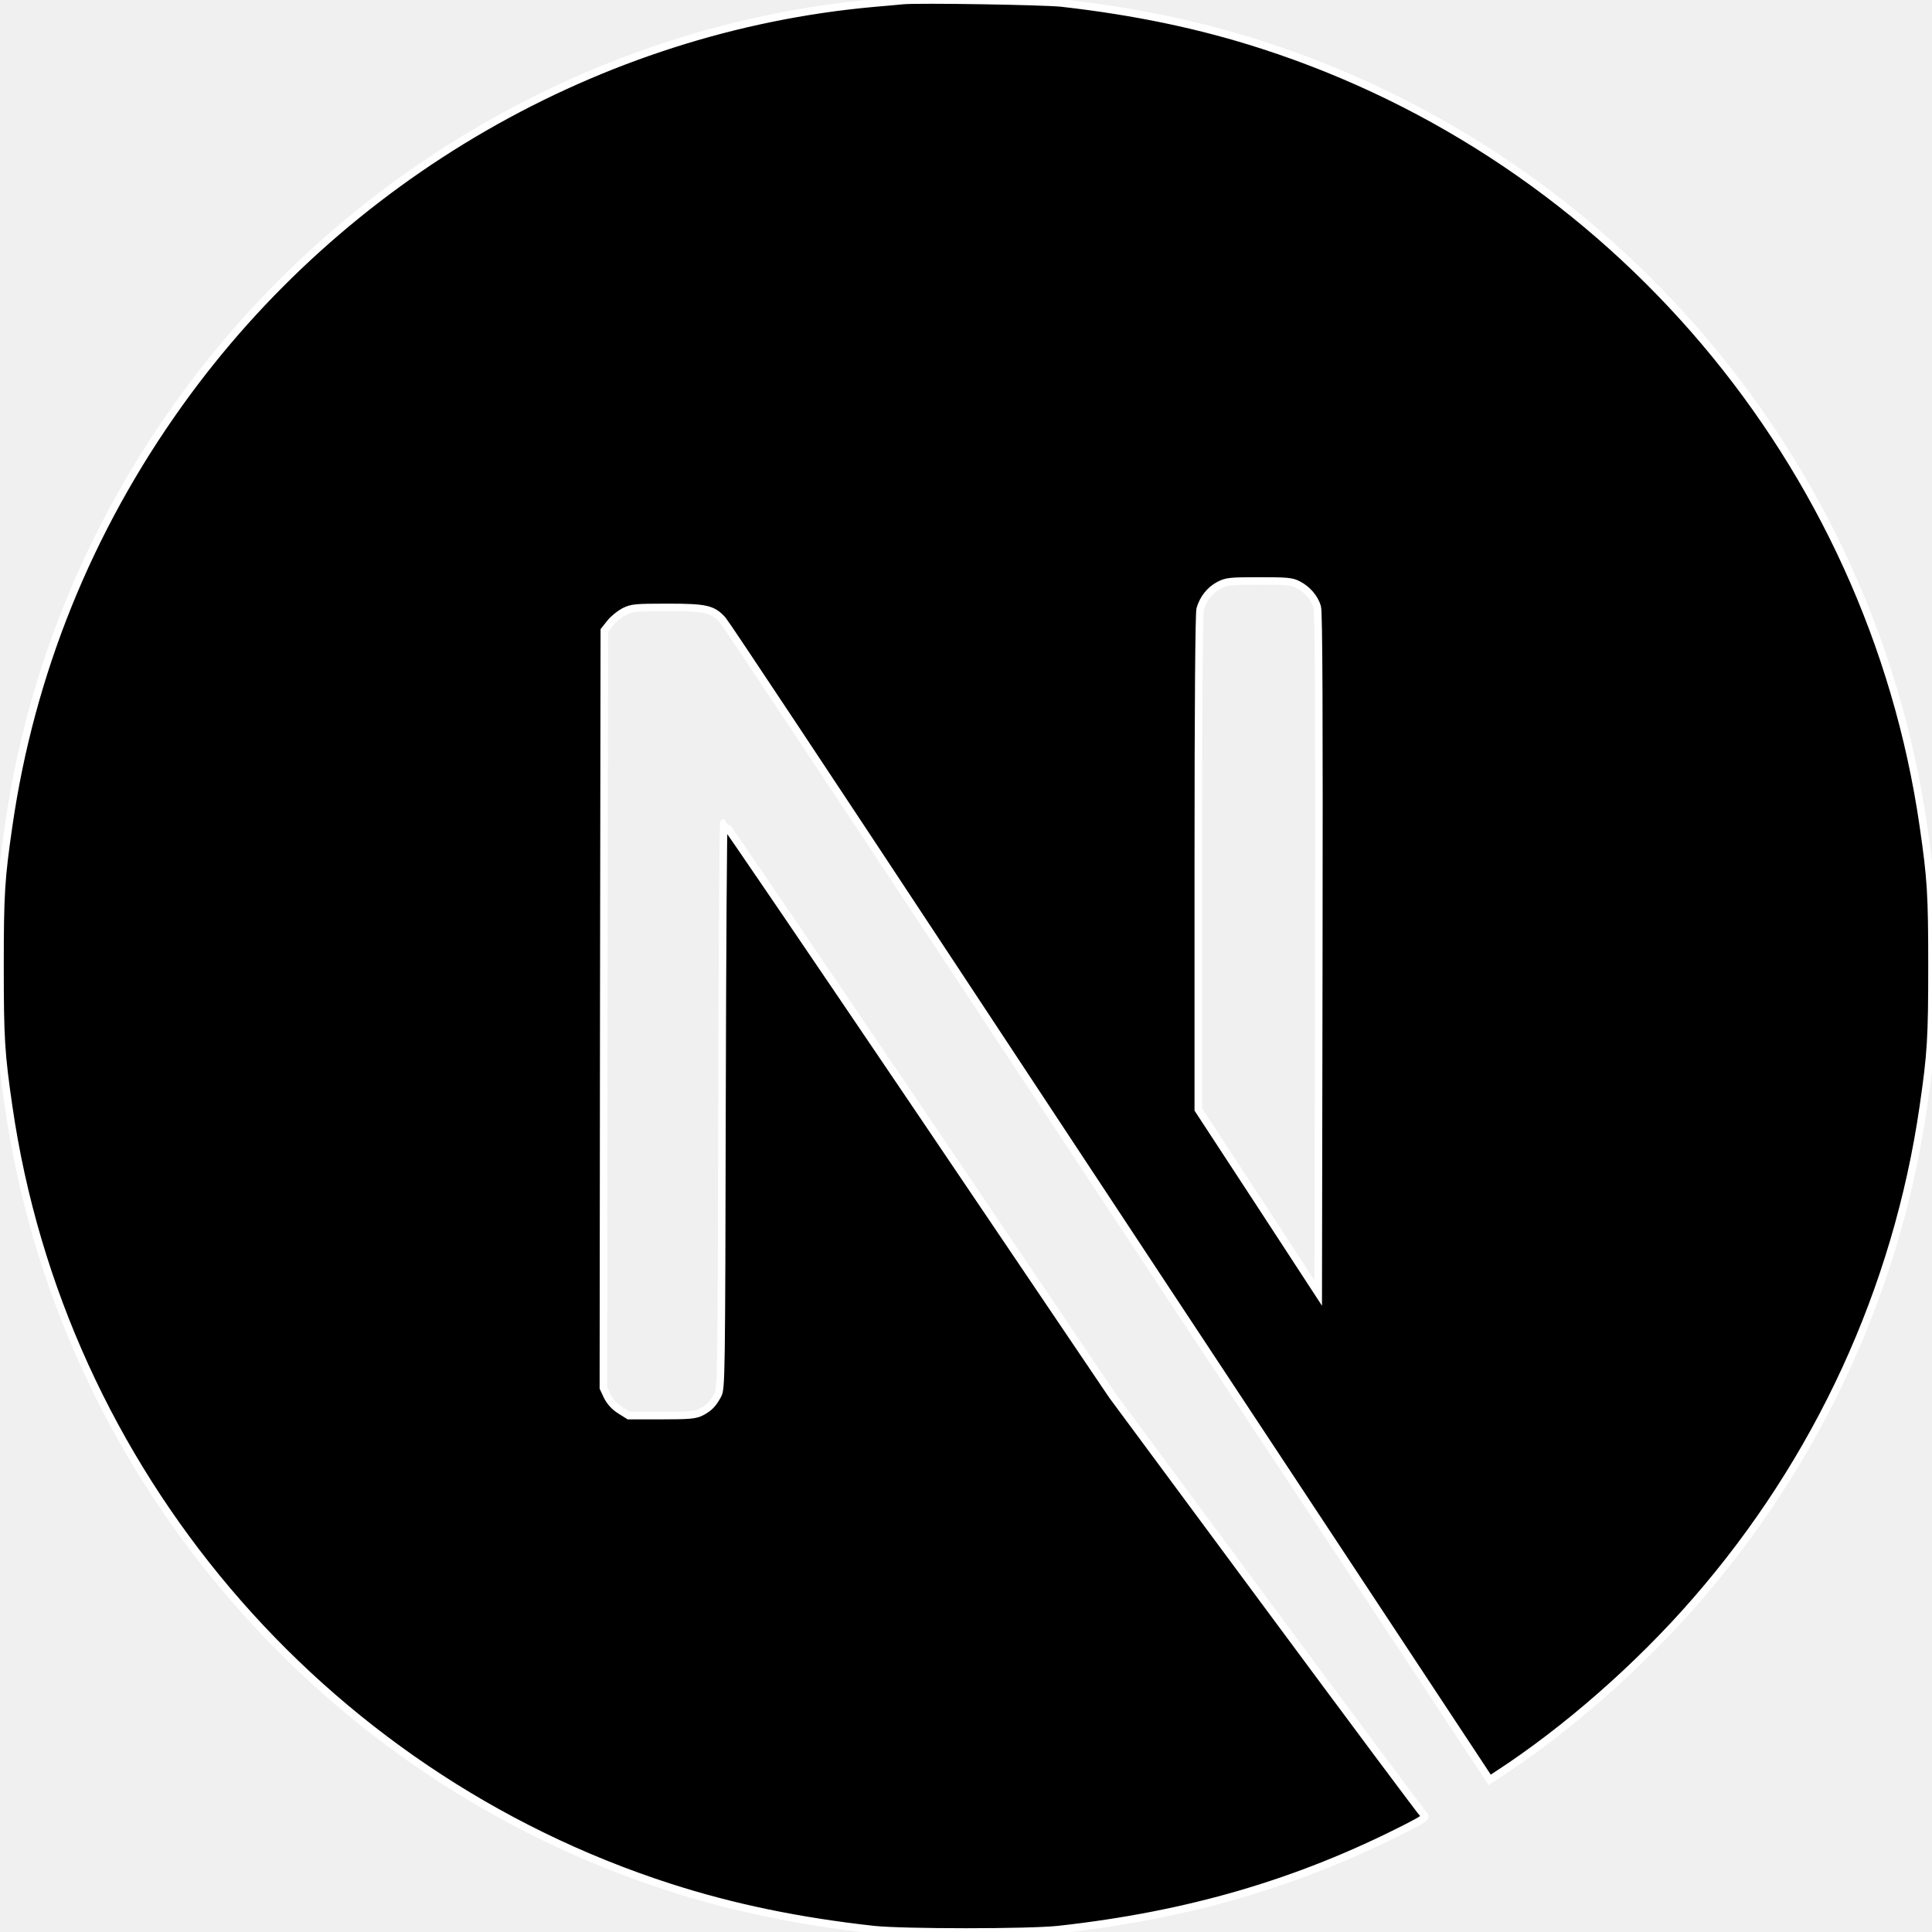
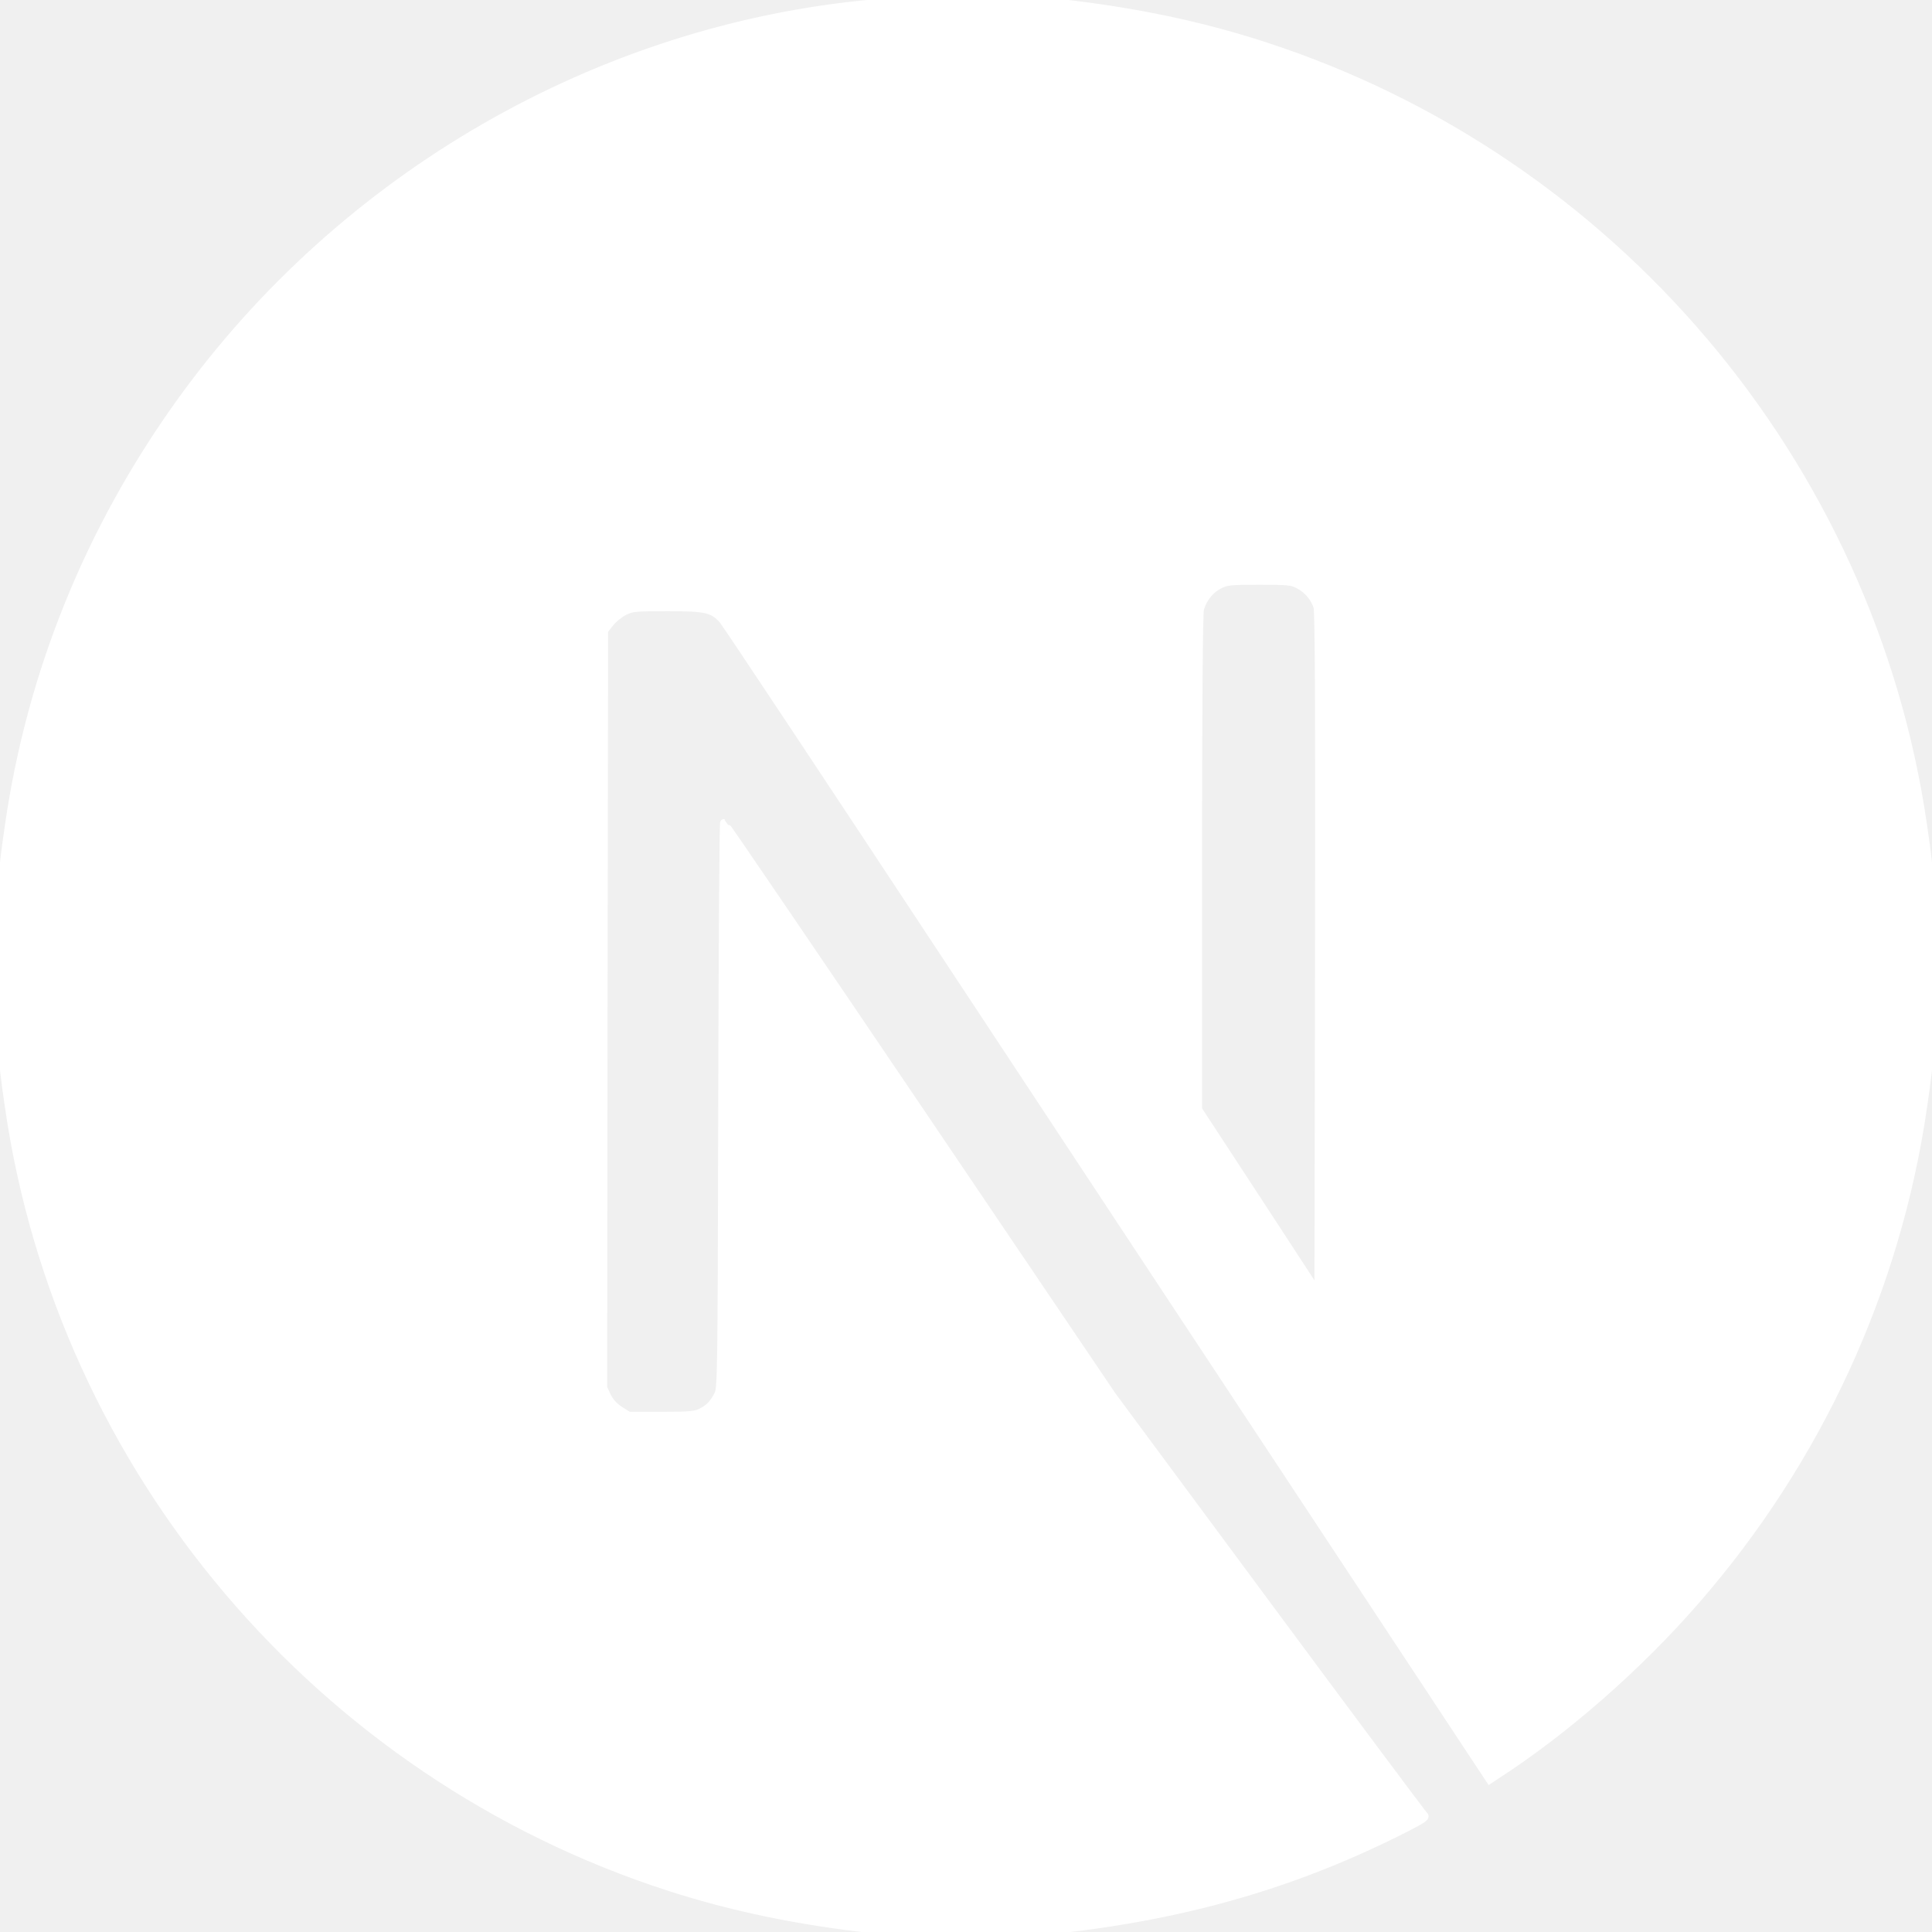
- <svg xmlns="http://www.w3.org/2000/svg" width="64px" height="64px" viewBox="0 0 256 256" version="1.1" preserveAspectRatio="xMidYMid" fill="#ffffff" stroke="#ffffff">
+ <svg xmlns="http://www.w3.org/2000/svg" width="64px" height="64px" viewBox="0 0 256 256" version="1.1" preserveAspectRatio="xMidYMid" fill="#ffffff" stroke="#ffffff" transform="matrix(1, 0, 0, 1, 0, 0)">
  <g id="SVGRepo_bgCarrier" stroke-width="0" />
  <g id="SVGRepo_tracerCarrier" stroke-linecap="round" stroke-linejoin="round" />
  <g id="SVGRepo_iconCarrier">
    <g>
-       <path d="M119.617,0.069 C119.066,0.119 117.315,0.294 115.738,0.419 C79.378,3.697 45.319,23.313 23.748,53.463 C11.736,70.227 4.054,89.243 1.151,109.385 C0.125,116.415 0,118.492 0,128.025 C0,137.558 0.125,139.635 1.151,146.666 C8.108,194.73 42.316,235.114 88.712,250.076 C97.02,252.754 105.778,254.58 115.738,255.681 C119.617,256.106 136.383,256.106 140.262,255.681 C157.454,253.779 172.018,249.526 186.382,242.195 C188.584,241.069 189.01,240.769 188.709,240.518 C188.509,240.368 179.125,227.783 167.864,212.57 L147.394,184.922 L121.744,146.966 C107.63,126.098 96.019,109.034 95.919,109.034 C95.819,109.009 95.718,125.873 95.668,146.465 C95.593,182.52 95.568,183.971 95.118,184.822 C94.467,186.048 93.967,186.549 92.916,187.099 C92.115,187.499 91.414,187.574 87.636,187.574 L83.306,187.574 L82.155,186.849 C81.404,186.373 80.854,185.748 80.479,185.022 L79.953,183.896 L80.003,133.73 L80.078,83.538 L80.854,82.562 C81.254,82.037 82.105,81.361 82.706,81.036 C83.732,80.536 84.132,80.486 88.461,80.486 C93.566,80.486 94.417,80.686 95.743,82.137 C96.119,82.537 110.007,103.455 126.624,128.651 C143.24,153.846 165.962,188.25 177.123,205.139 L197.393,235.84 L198.419,235.164 C207.503,229.259 217.112,220.852 224.719,212.095 C240.91,193.504 251.345,170.836 254.849,146.666 C255.875,139.635 256,137.558 256,128.025 C256,118.492 255.875,116.415 254.849,109.385 C247.892,61.32 213.684,20.936 167.288,5.974 C159.105,3.322 150.397,1.495 140.637,0.394 C138.235,0.144 121.694,-0.131 119.617,0.069 L119.617,0.069 Z M172.018,77.483 C173.219,78.084 174.195,79.235 174.545,80.436 C174.746,81.086 174.796,94.998 174.746,126.349 L174.671,171.336 L166.738,159.176 L158.78,147.016 L158.78,114.314 C158.78,93.171 158.88,81.286 159.03,80.711 C159.431,79.31 160.307,78.209 161.508,77.558 C162.534,77.033 162.909,76.983 166.838,76.983 C170.542,76.983 171.192,77.033 172.018,77.483 Z" fill="#000000"> </path>
+       <path d="M119.617,0.069 C119.066,0.119 117.315,0.294 115.738,0.419 C79.378,3.697 45.319,23.313 23.748,53.463 C11.736,70.227 4.054,89.243 1.151,109.385 C0.125,116.415 0,118.492 0,128.025 C0,137.558 0.125,139.635 1.151,146.666 C8.108,194.73 42.316,235.114 88.712,250.076 C97.02,252.754 105.778,254.58 115.738,255.681 C119.617,256.106 136.383,256.106 140.262,255.681 C157.454,253.779 172.018,249.526 186.382,242.195 C188.584,241.069 189.01,240.769 188.709,240.518 C188.509,240.368 179.125,227.783 167.864,212.57 L147.394,184.922 L121.744,146.966 C107.63,126.098 96.019,109.034 95.919,109.034 C95.819,109.009 95.718,125.873 95.668,146.465 C95.593,182.52 95.568,183.971 95.118,184.822 C94.467,186.048 93.967,186.549 92.916,187.099 C92.115,187.499 91.414,187.574 87.636,187.574 L83.306,187.574 L82.155,186.849 C81.404,186.373 80.854,185.748 80.479,185.022 L79.953,183.896 L80.003,133.73 L80.078,83.538 L80.854,82.562 C81.254,82.037 82.105,81.361 82.706,81.036 C83.732,80.536 84.132,80.486 88.461,80.486 C93.566,80.486 94.417,80.686 95.743,82.137 C96.119,82.537 110.007,103.455 126.624,128.651 C143.24,153.846 165.962,188.25 177.123,205.139 L197.393,235.84 L198.419,235.164 C207.503,229.259 217.112,220.852 224.719,212.095 C240.91,193.504 251.345,170.836 254.849,146.666 C255.875,139.635 256,137.558 256,128.025 C256,118.492 255.875,116.415 254.849,109.385 C247.892,61.32 213.684,20.936 167.288,5.974 C159.105,3.322 150.397,1.495 140.637,0.394 C138.235,0.144 121.694,-0.131 119.617,0.069 L119.617,0.069 Z M172.018,77.483 C173.219,78.084 174.195,79.235 174.545,80.436 C174.746,81.086 174.796,94.998 174.746,126.349 L174.671,171.336 L166.738,159.176 L158.78,147.016 L158.78,114.314 C158.78,93.171 158.88,81.286 159.03,80.711 C159.431,79.31 160.307,78.209 161.508,77.558 C162.534,77.033 162.909,76.983 166.838,76.983 C170.542,76.983 171.192,77.033 172.018,77.483 Z" fill="#ffffff"> </path>
    </g>
  </g>
</svg>
